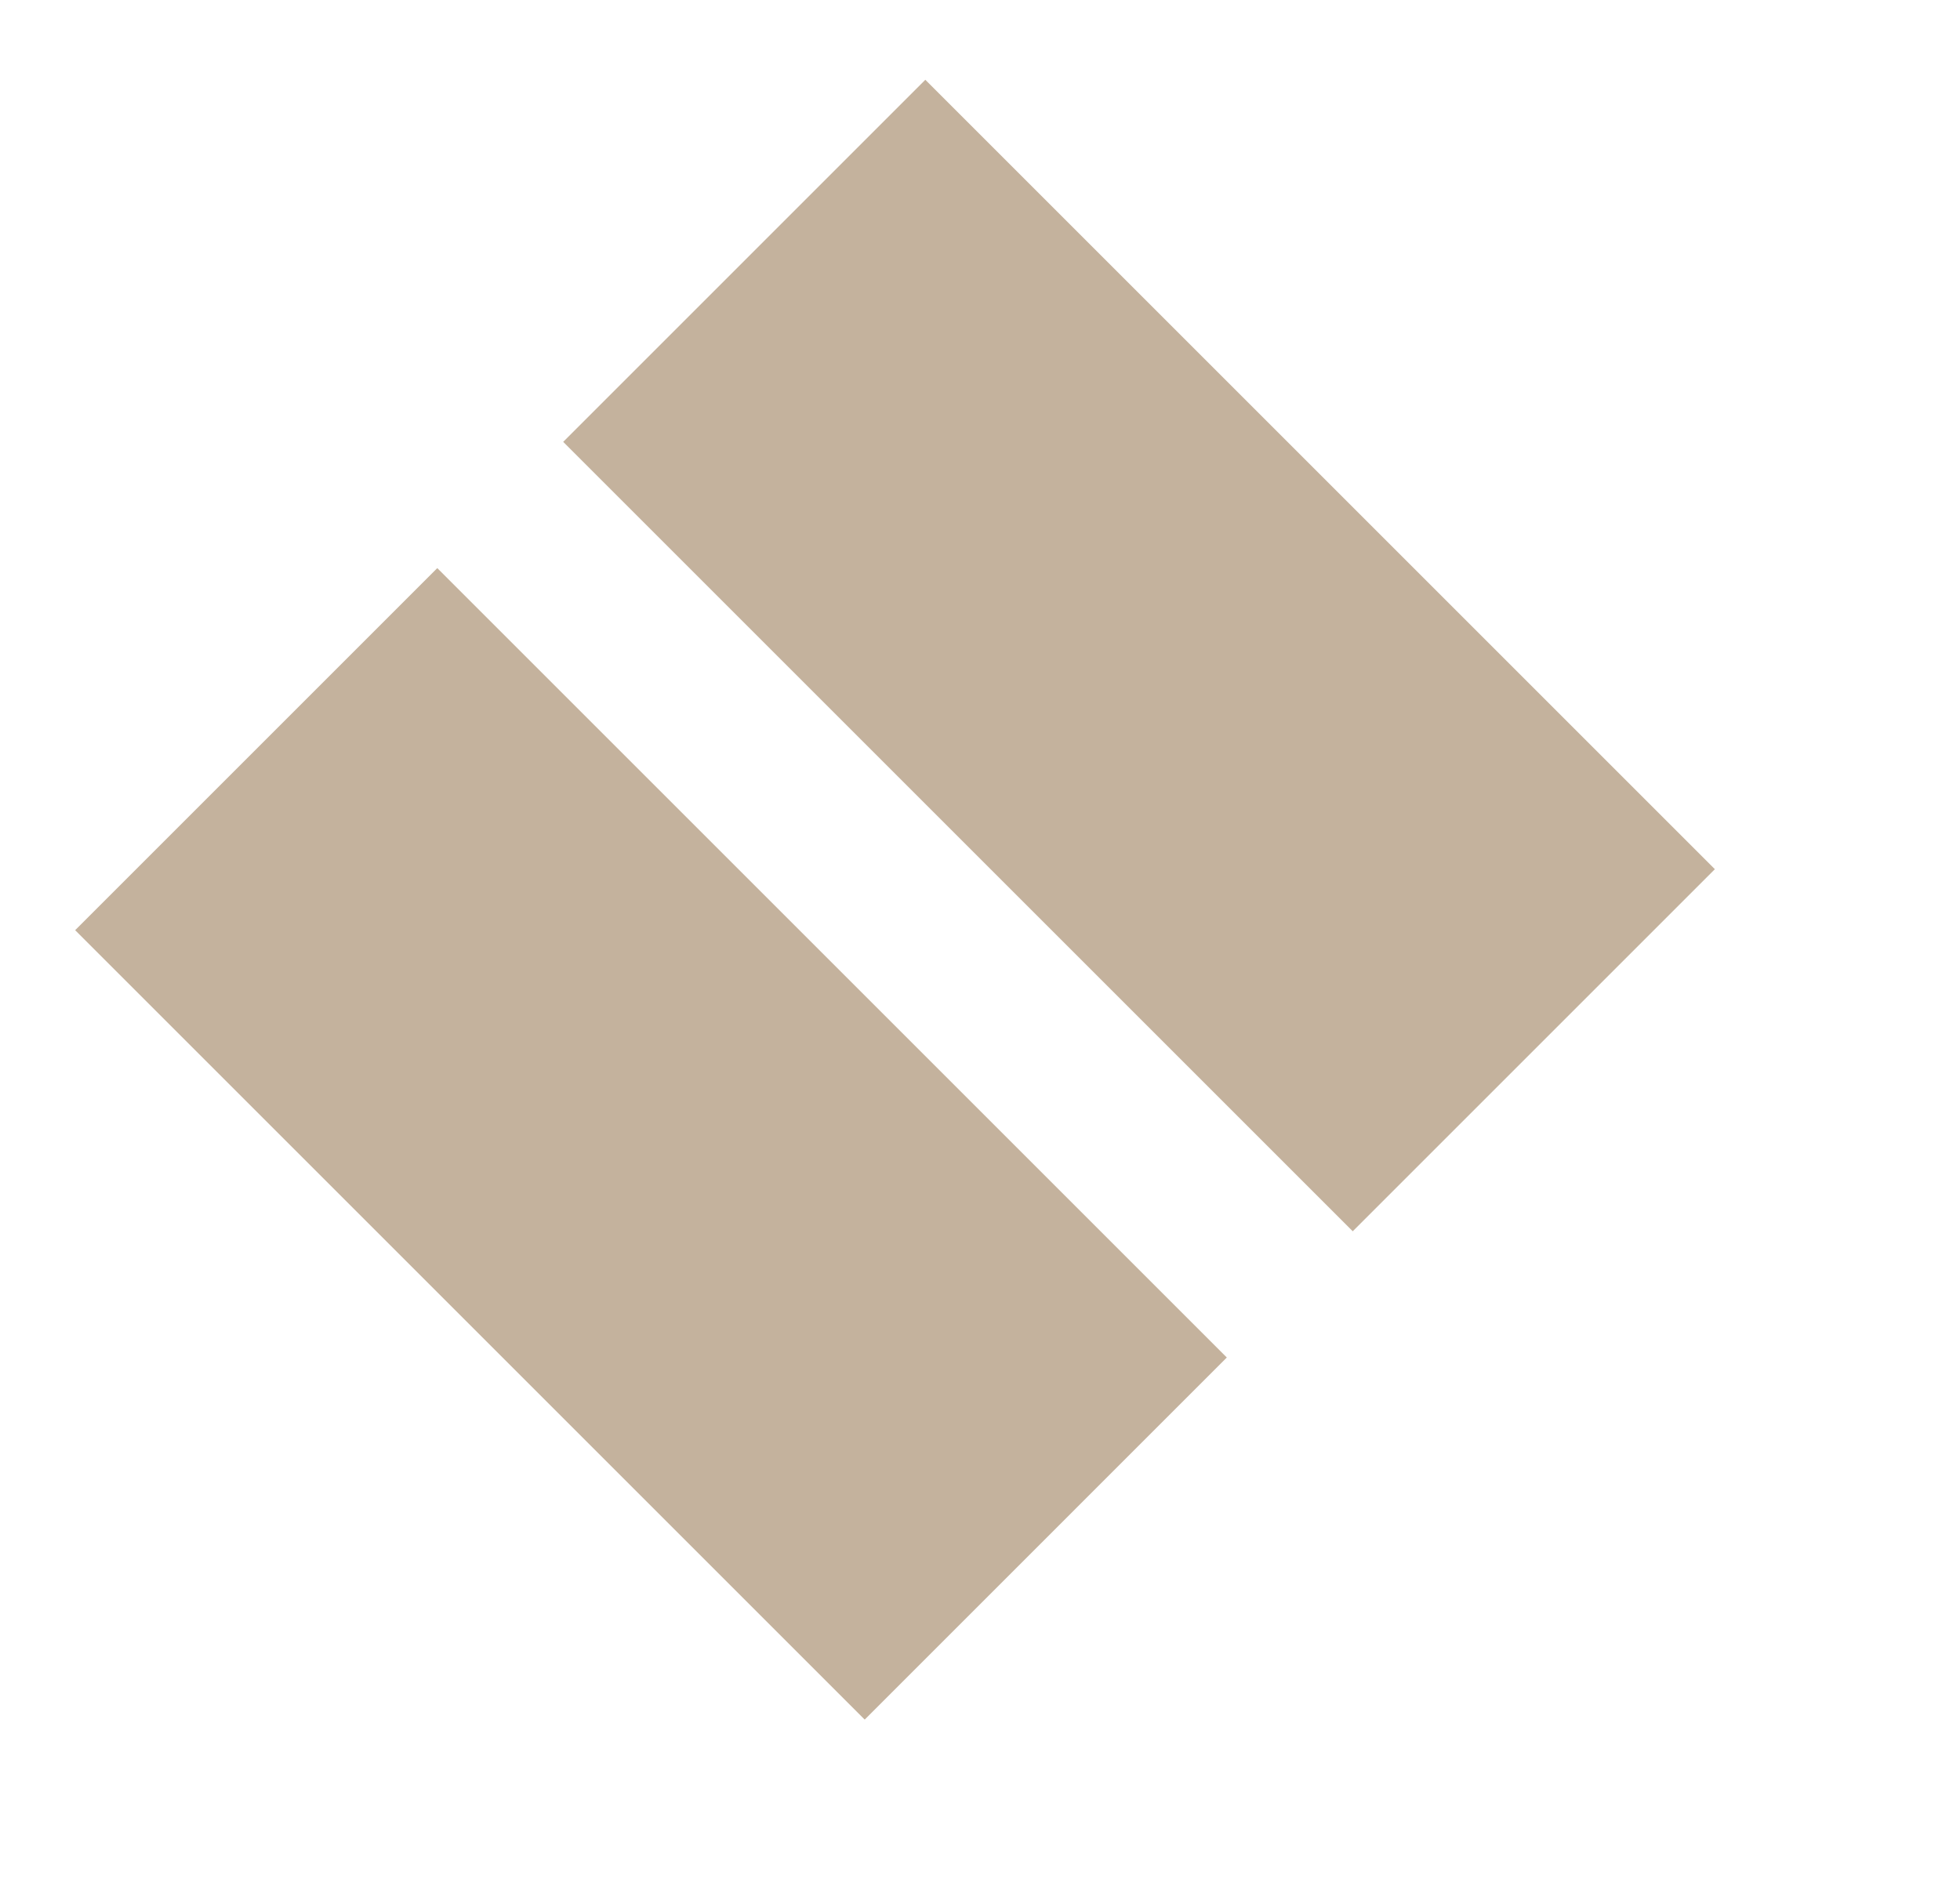
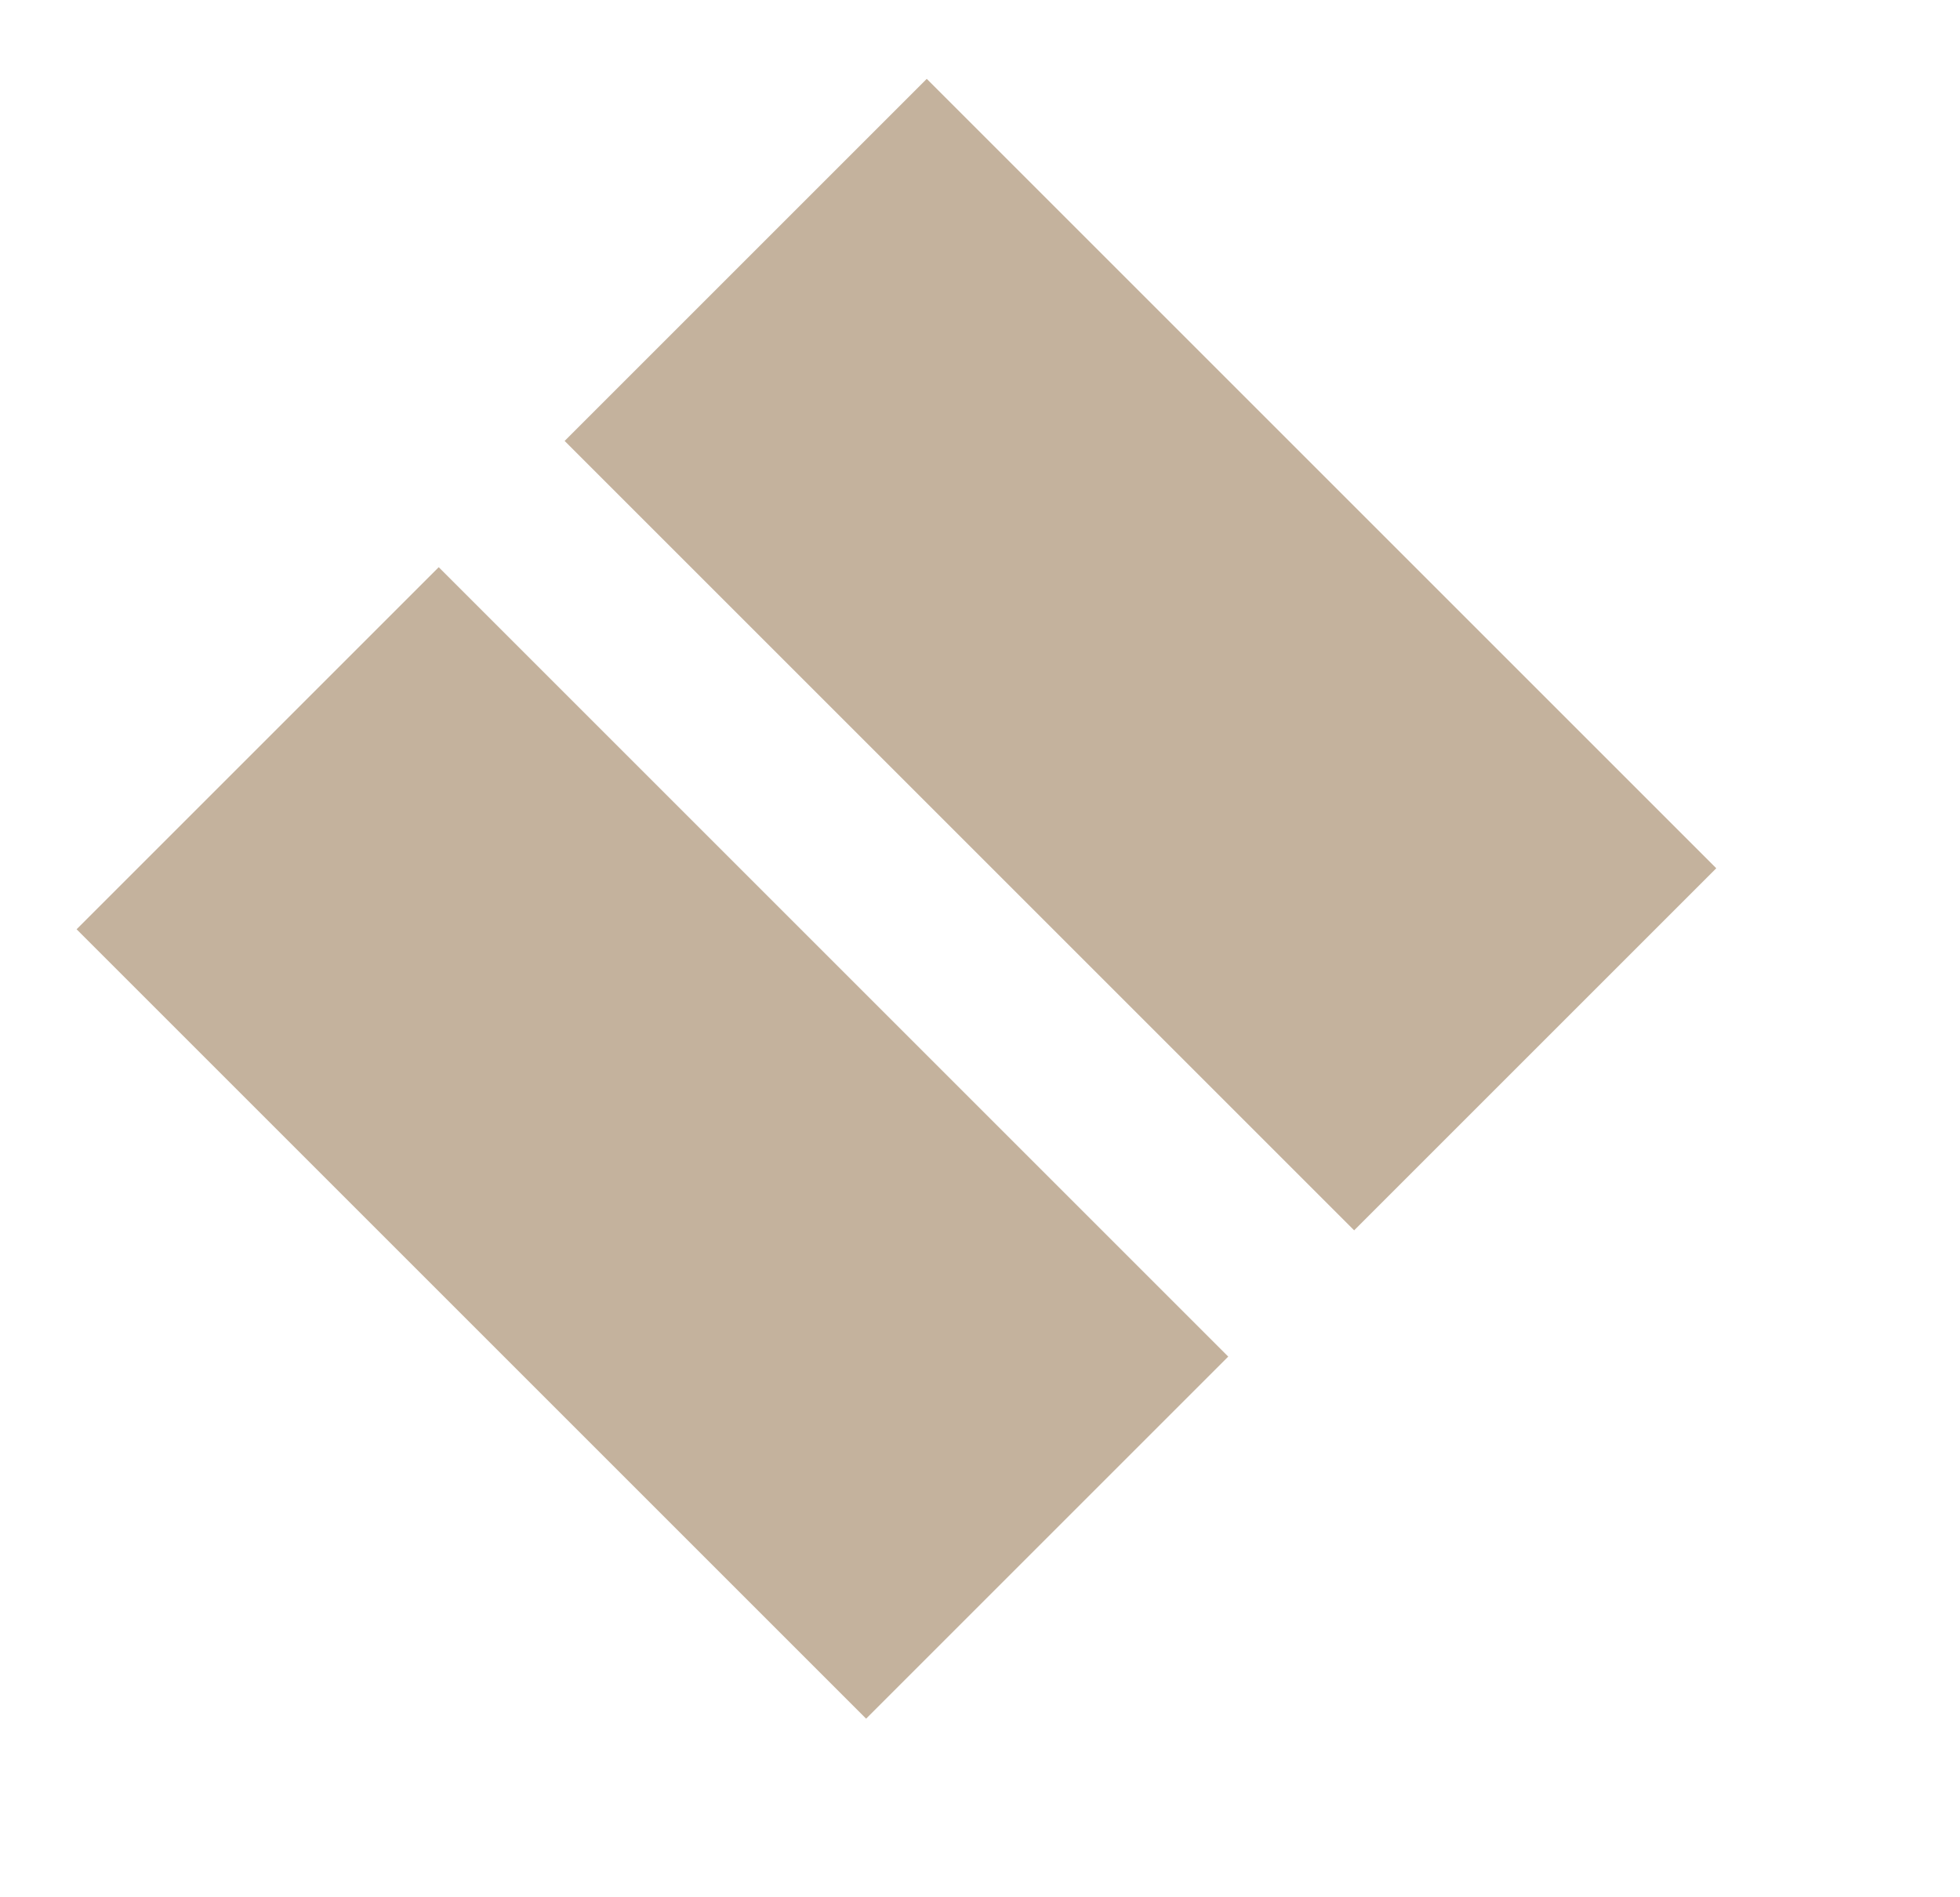
<svg xmlns="http://www.w3.org/2000/svg" width="31" height="30">
-   <style>.st0{fill:#c4b29d}</style>
-   <g id="svg_1">
-     <g id="svg_2">
-       <g id="svg_3">
-         <path transform="rotate(-45.001 1194.867 664.56)" class="st0" id="svg_4" d="M810.342-639.015h8.1v17.66h-8.1z" />
+   <style type="text/css">.st0{fill:#C4B29D;}</style>
+   <g>
+     <g id="svg_1">
+       <g id="svg_2">
+         <g id="svg_3">
+           <rect x="810.342" y="-639.015" transform="matrix(0.7071 -0.7071 0.7071 0.7071 -119.934 1039.54)" class="st0" width="8.1" height="17.66" id="svg_4" />
+         </g>
      </g>
-     </g>
-     <g id="svg_5">
-       <g id="svg_6">
-         <path transform="rotate(-45.001 1202.593 656.834)" class="st0" id="svg_7" d="M818.062-646.745h8.1v17.66h-8.1z" />
+       <g id="svg_5">
+         <g id="svg_6">
+           <rect x="818.062" y="-646.745" transform="matrix(0.7071 -0.7071 0.7071 0.7071 -112.208 1042.74)" class="st0" width="8.1" height="17.66" id="svg_7" />
+         </g>
      </g>
    </g>
  </g>
</svg>
